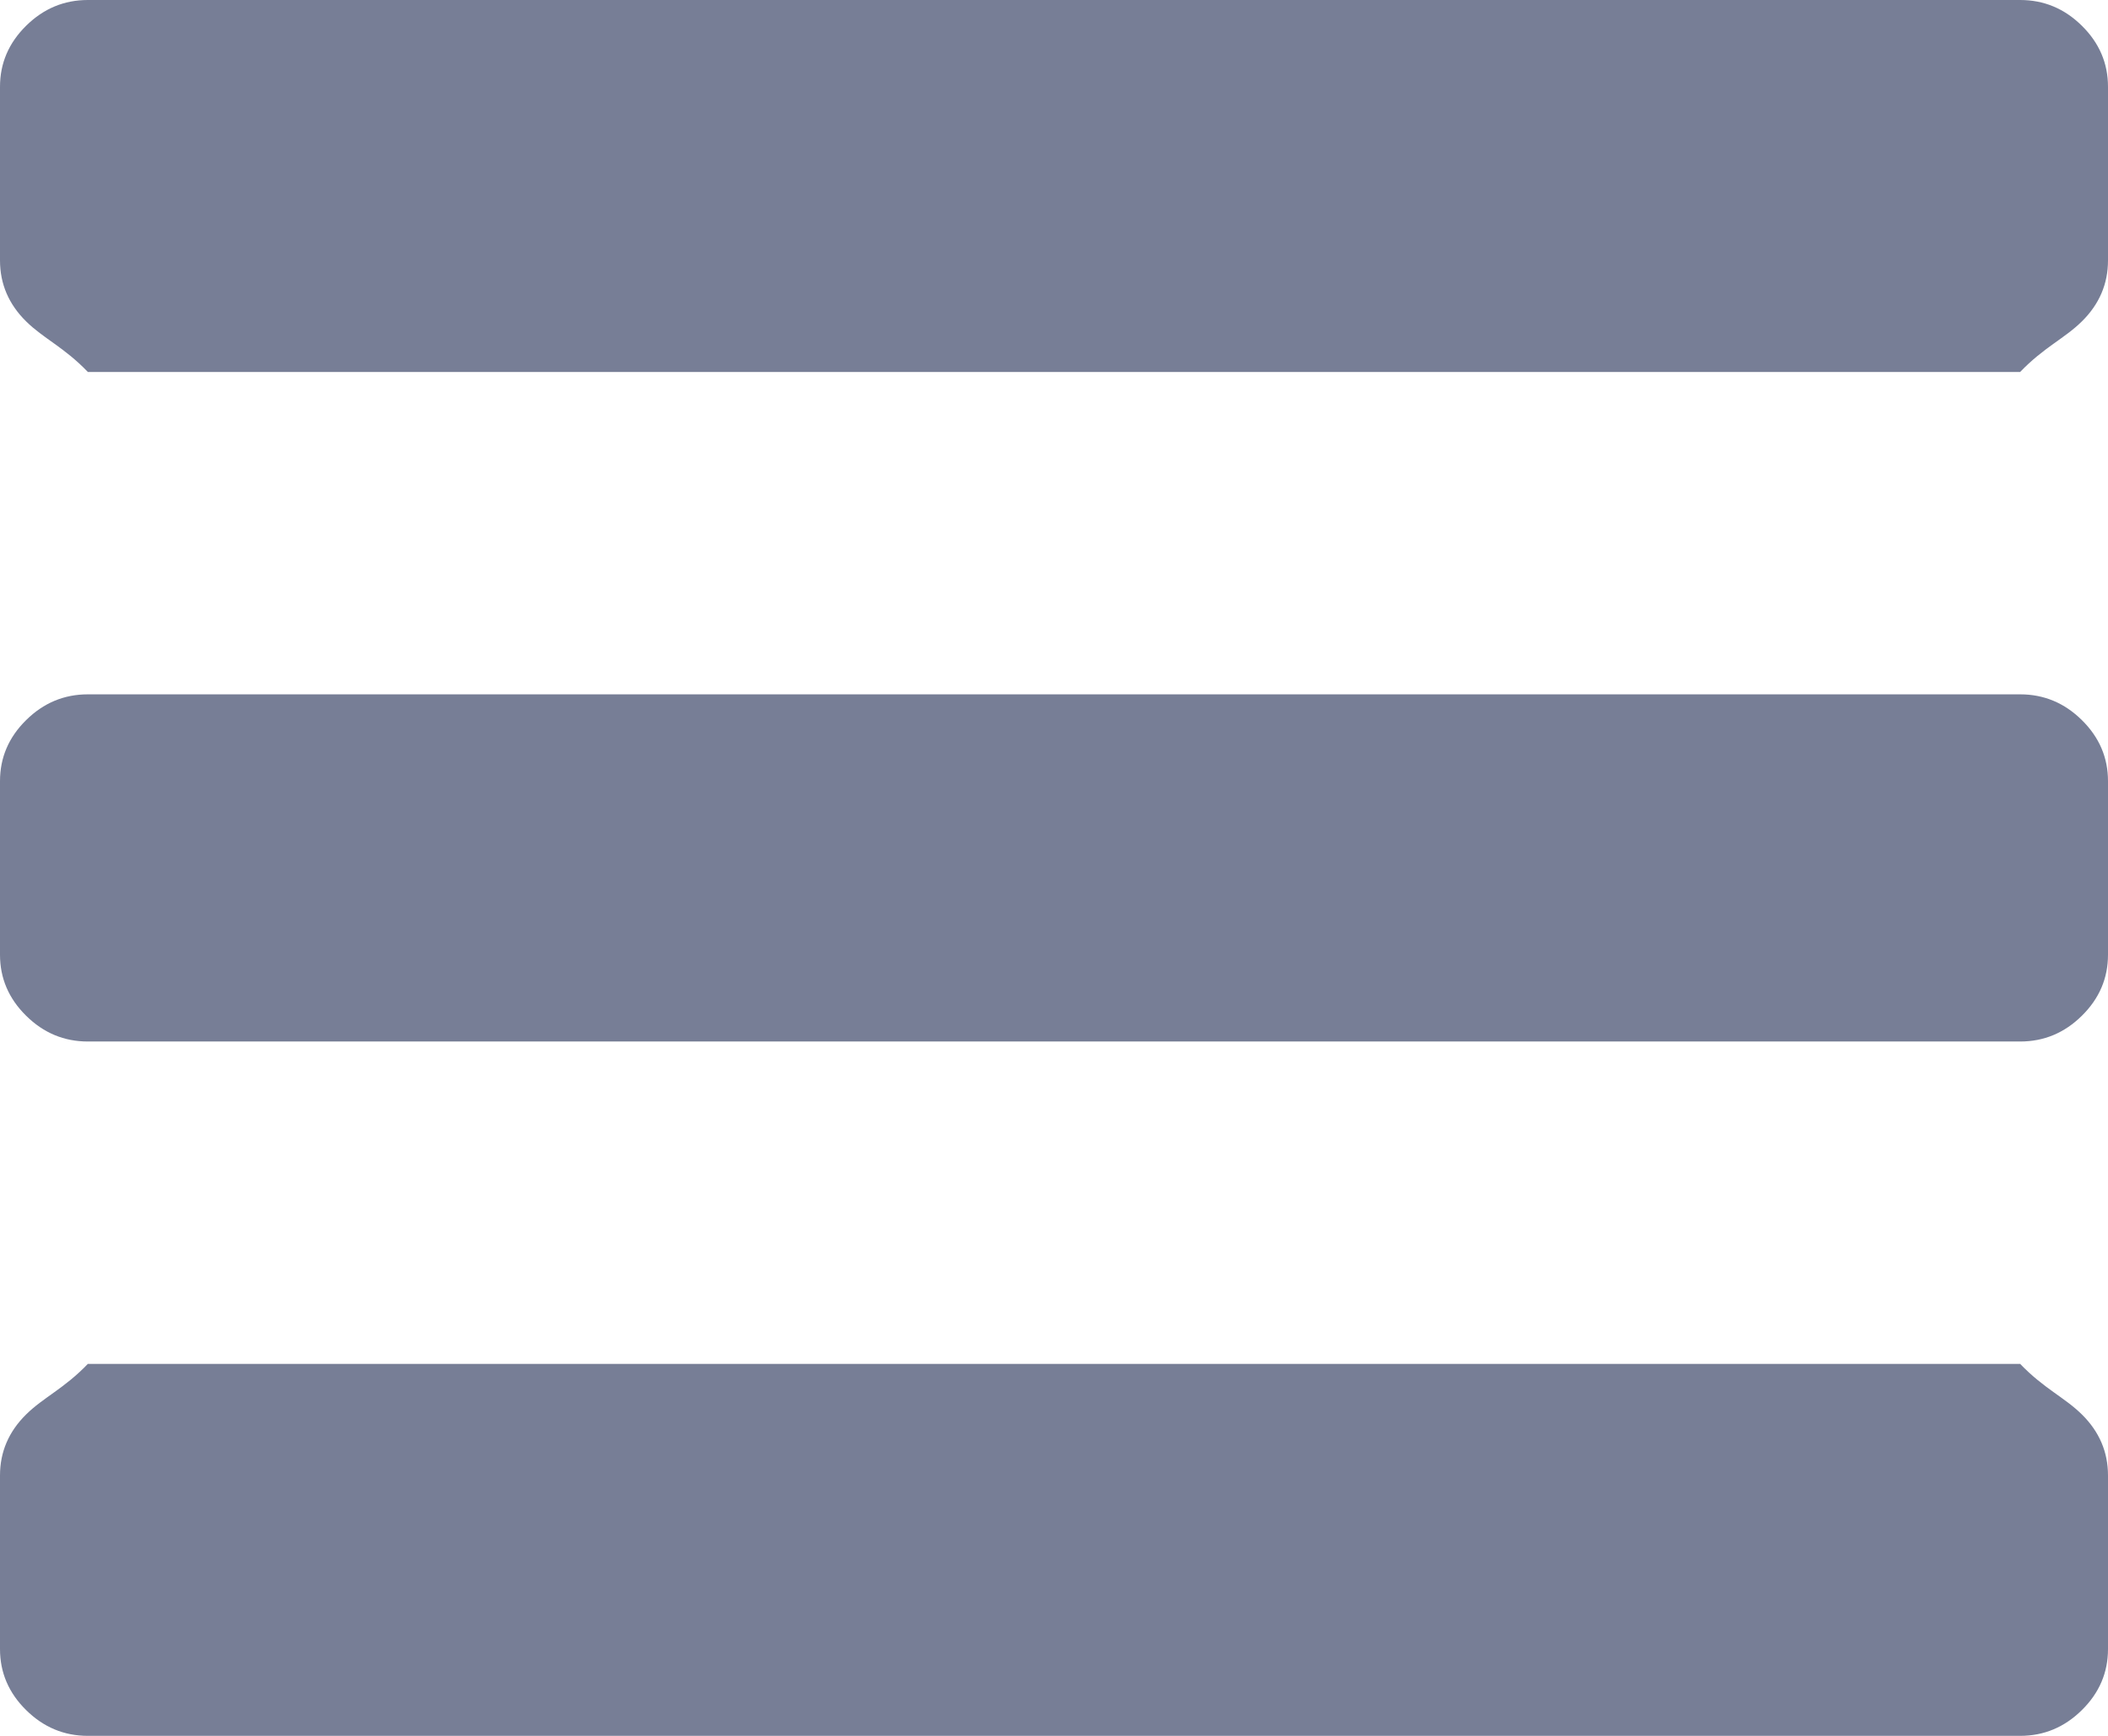
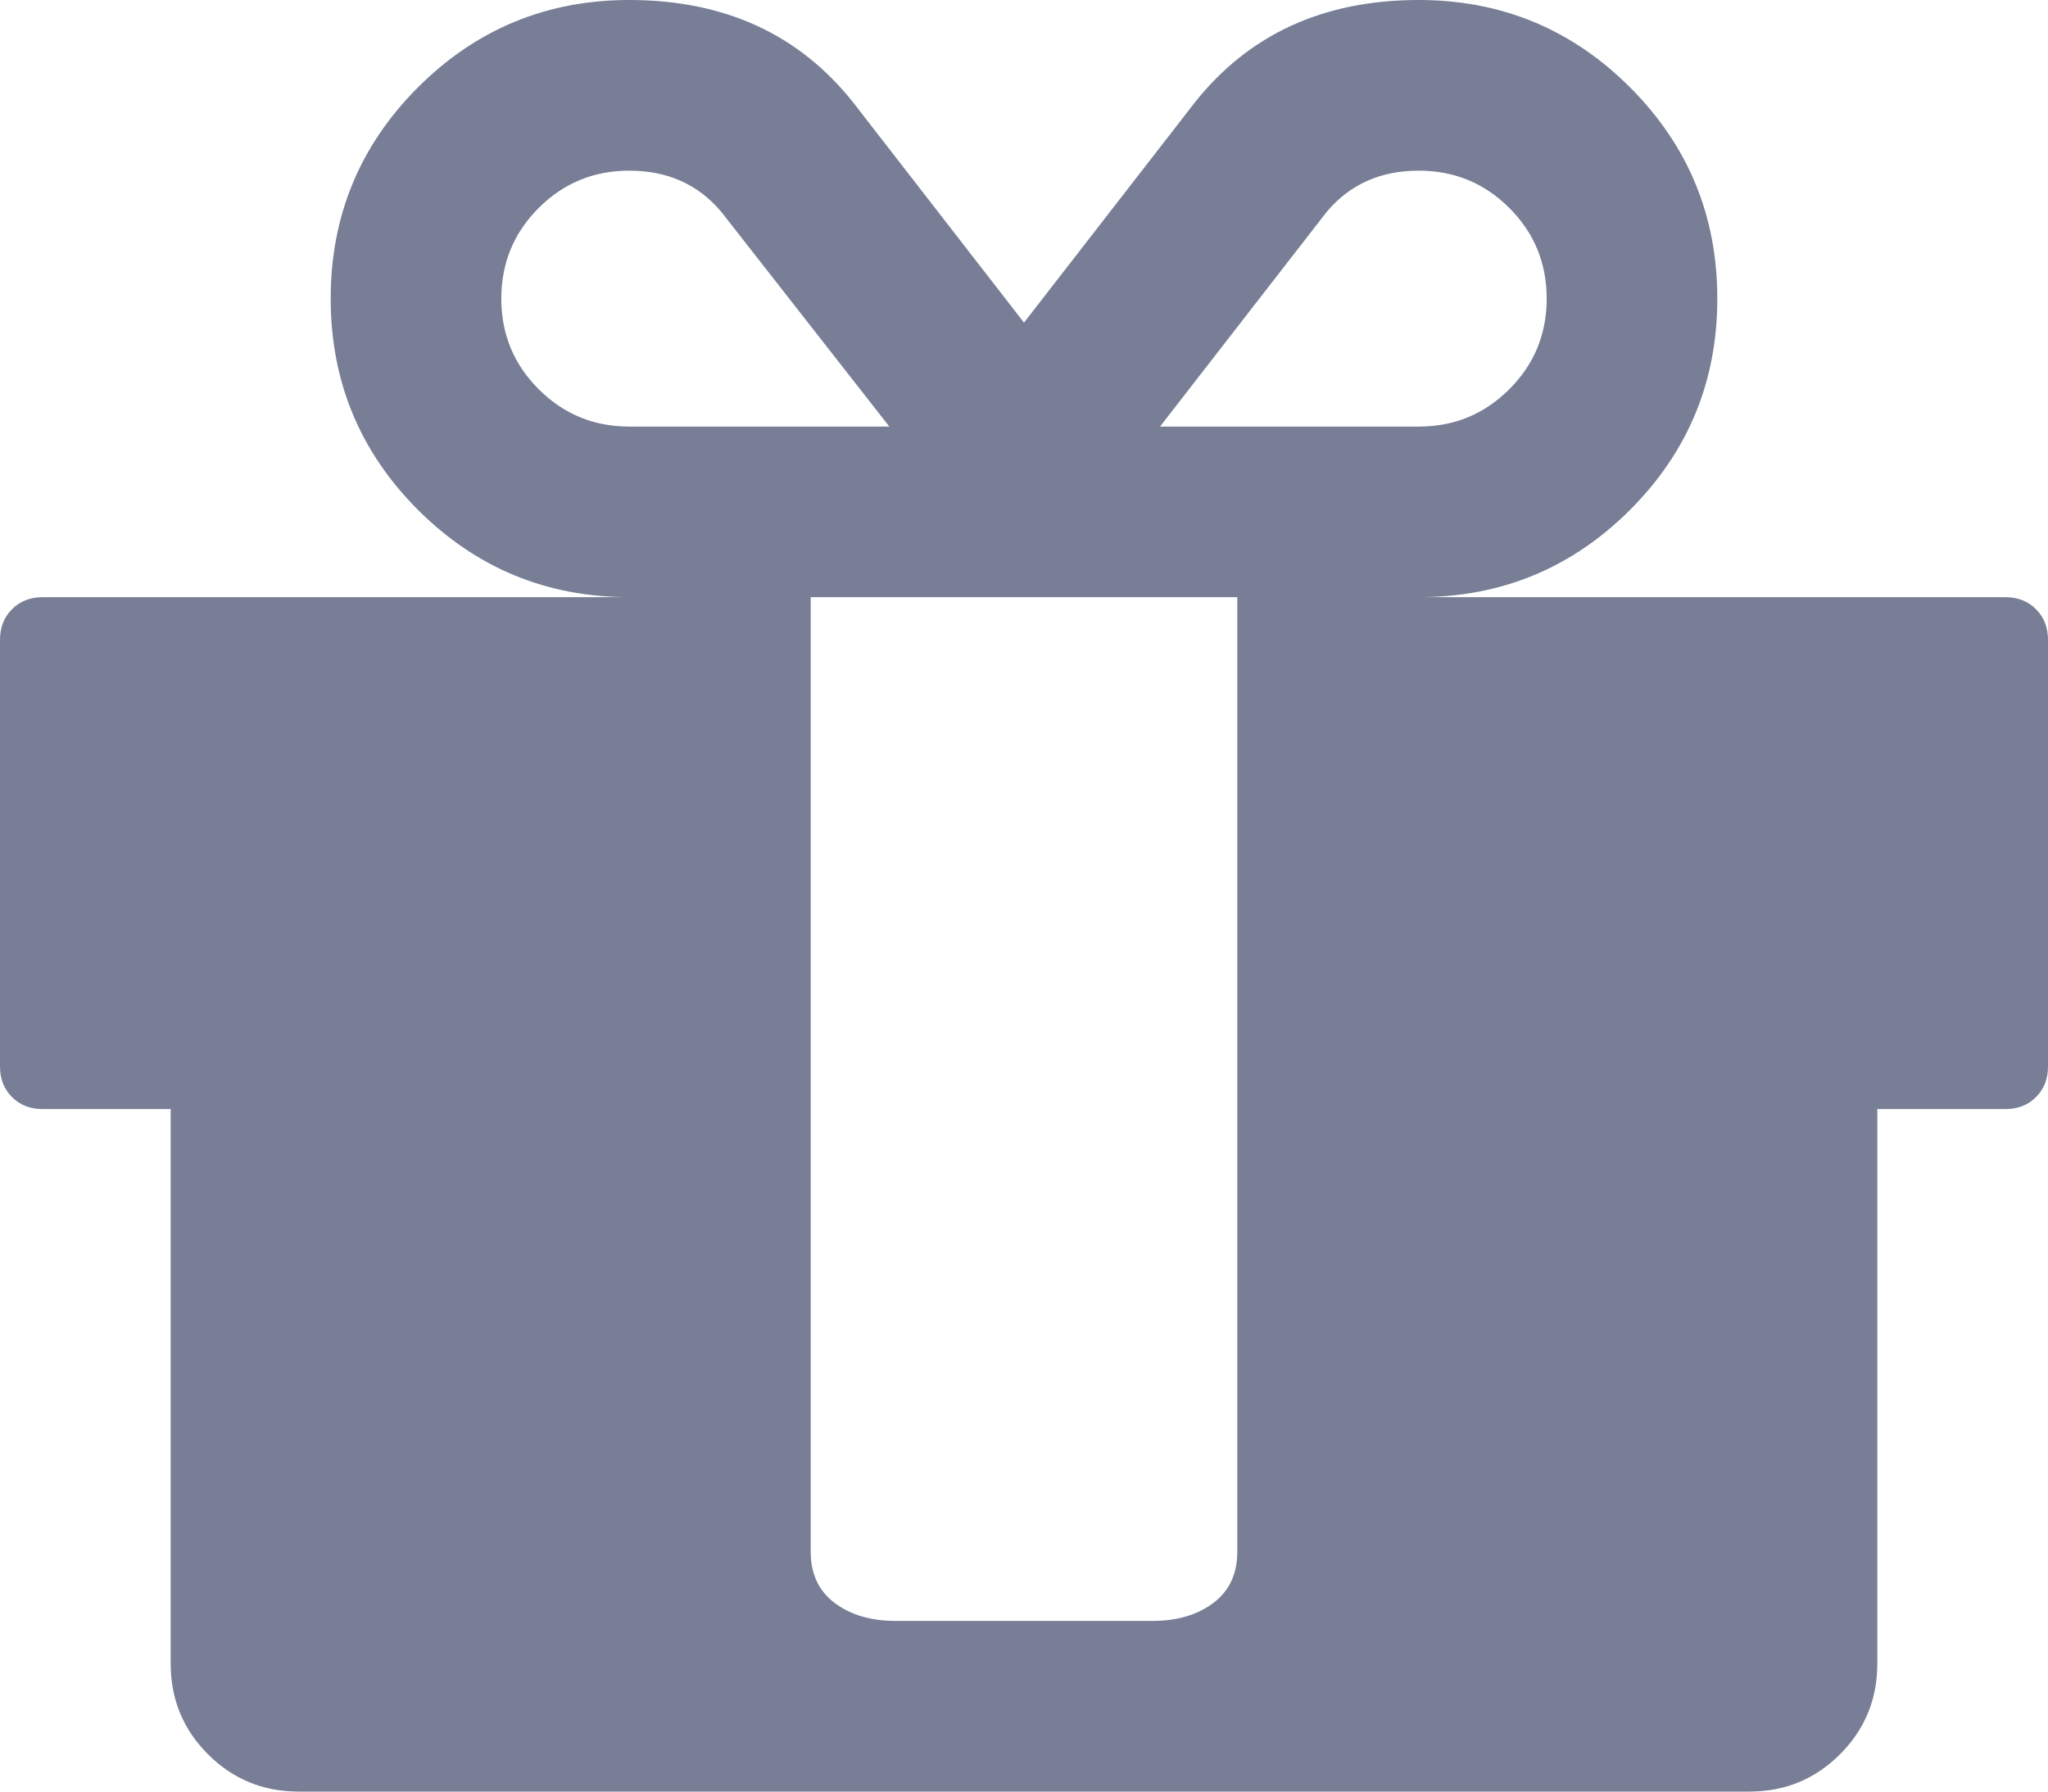
- <svg xmlns="http://www.w3.org/2000/svg" version="1.1" width="34px" height="28px">
-   <g transform="matrix(1 0 0 1 -857 -941 )">
-     <path d="M 33.579 22.816  C 33.86 23.093  34 23.421  34 23.8  L 34 26.6  C 34 26.979  33.86 27.307  33.579 27.584  C 33.299 27.861  32.967 28  32.583 28  L 1.417 28  C 1.033 28  0.701 27.861  0.421 27.584  C 0.14 27.307  0 26.979  0 26.6  L 0 23.8  C 0 23.421  0.14 23.093  0.421 22.816  C 0.701 22.539  1.033 22.4  1.417 22  L 32.583 22  C 32.967 22.4  33.299 22.539  33.579 22.816  Z M 33.579 11.616  C 33.86 11.893  34 12.221  34 12.6  L 34 15.4  C 34 15.779  33.86 16.107  33.579 16.384  C 33.299 16.661  32.967 16.8  32.583 16.8  L 1.417 16.8  C 1.033 16.8  0.701 16.661  0.421 16.384  C 0.14 16.107  0 15.779  0 15.4  L 0 12.6  C 0 12.221  0.14 11.893  0.421 11.616  C 0.701 11.339  1.033 11.2  1.417 11.2  L 32.583 11.2  C 32.967 11.2  33.299 11.339  33.579 11.616  Z M 33.579 0.416  C 33.86 0.693  34 1.021  34 1.4  L 34 4.2  C 34 4.579  33.86 4.907  33.579 5.184  C 33.299 5.461  32.967 5.6  32.583 6  L 1.417 6  C 1.033 5.6  0.701 5.461  0.421 5.184  C 0.14 4.907  0 4.579  0 4.2  L 0 1.4  C 0 1.021  0.14 0.693  0.421 0.416  C 0.701 0.139  1.033 0  1.417 0  L 32.583 0  C 32.967 0  33.299 0.139  33.579 0.416  Z " fill-rule="nonzero" fill="#777e96" stroke="none" transform="matrix(1 0 0 1 857 941 )" />
+ <svg xmlns="http://www.w3.org/2000/svg" version="1.1" width="32px" height="28px">
+   <g transform="matrix(1 0 0 1 -780 -941 )">
+     <path d="M 18.958 25.052  C 19.208 24.865  19.333 24.597  19.333 24.25  L 19.333 23.083  L 19.333 13.333  L 19.333 9.333  L 12.667 9.333  L 12.667 13.333  L 12.667 23.083  L 12.667 24.25  C 12.667 24.597  12.792 24.865  13.042 25.052  C 13.292 25.24  13.611 25.333  14 25.333  L 18 25.333  C 18.389 25.333  18.708 25.24  18.958 25.052  Z M 8.417 6.083  C 8.806 6.472  9.278 6.667  9.833 6.667  L 13.896 6.667  L 11.271 3.312  C 10.91 2.882  10.431 2.667  9.833 2.667  C 9.278 2.667  8.806 2.861  8.417 3.25  C 8.028 3.639  7.833 4.111  7.833 4.667  C 7.833 5.222  8.028 5.694  8.417 6.083  Z M 23.583 6.083  C 23.972 5.694  24.167 5.222  24.167 4.667  C 24.167 4.111  23.972 3.639  23.583 3.25  C 23.194 2.861  22.722 2.667  22.167 2.667  C 21.569 2.667  21.09 2.882  20.729 3.312  L 18.125 6.667  L 22.167 6.667  C 22.722 6.667  23.194 6.472  23.583 6.083  Z M 31.812 9.521  C 31.938 9.646  32 9.806  32 10  L 32 16.667  C 32 16.861  31.938 17.021  31.812 17.146  C 31.688 17.271  31.528 17.333  31.333 17.333  L 29.333 17.333  L 29.333 26  C 29.333 26.556  29.139 27.028  28.75 27.417  C 28.361 27.806  27.889 28  27.333 28  L 4.667 28  C 4.111 28  3.639 27.806  3.25 27.417  C 2.861 27.028  2.667 26.556  2.667 26  L 2.667 17.333  L 0.667 17.333  C 0.472 17.333  0.312 17.271  0.188 17.146  C 0.062 17.021  0 16.861  0 16.667  L 0 10  C 0 9.806  0.062 9.646  0.188 9.521  C 0.312 9.396  0.472 9.333  0.667 9.333  L 9.833 9.333  C 8.542 9.333  7.441 8.878  6.531 7.969  C 5.622 7.059  5.167 5.958  5.167 4.667  C 5.167 3.375  5.622 2.274  6.531 1.365  C 7.441 0.455  8.542 0  9.833 0  C 11.319 0  12.486 0.535  13.333 1.604  L 16 5.042  L 18.667 1.604  C 19.514 0.535  20.681 0  22.167 0  C 23.458 0  24.559 0.455  25.469 1.365  C 26.378 2.274  26.833 3.375  26.833 4.667  C 26.833 5.958  26.378 7.059  25.469 7.969  C 24.559 8.878  23.458 9.333  22.167 9.333  L 31.333 9.333  C 31.528 9.333  31.688 9.396  31.812 9.521  Z " fill-rule="nonzero" fill="#777e96" stroke="none" transform="matrix(1 0 0 1 780 941 )" />
  </g>
</svg>
